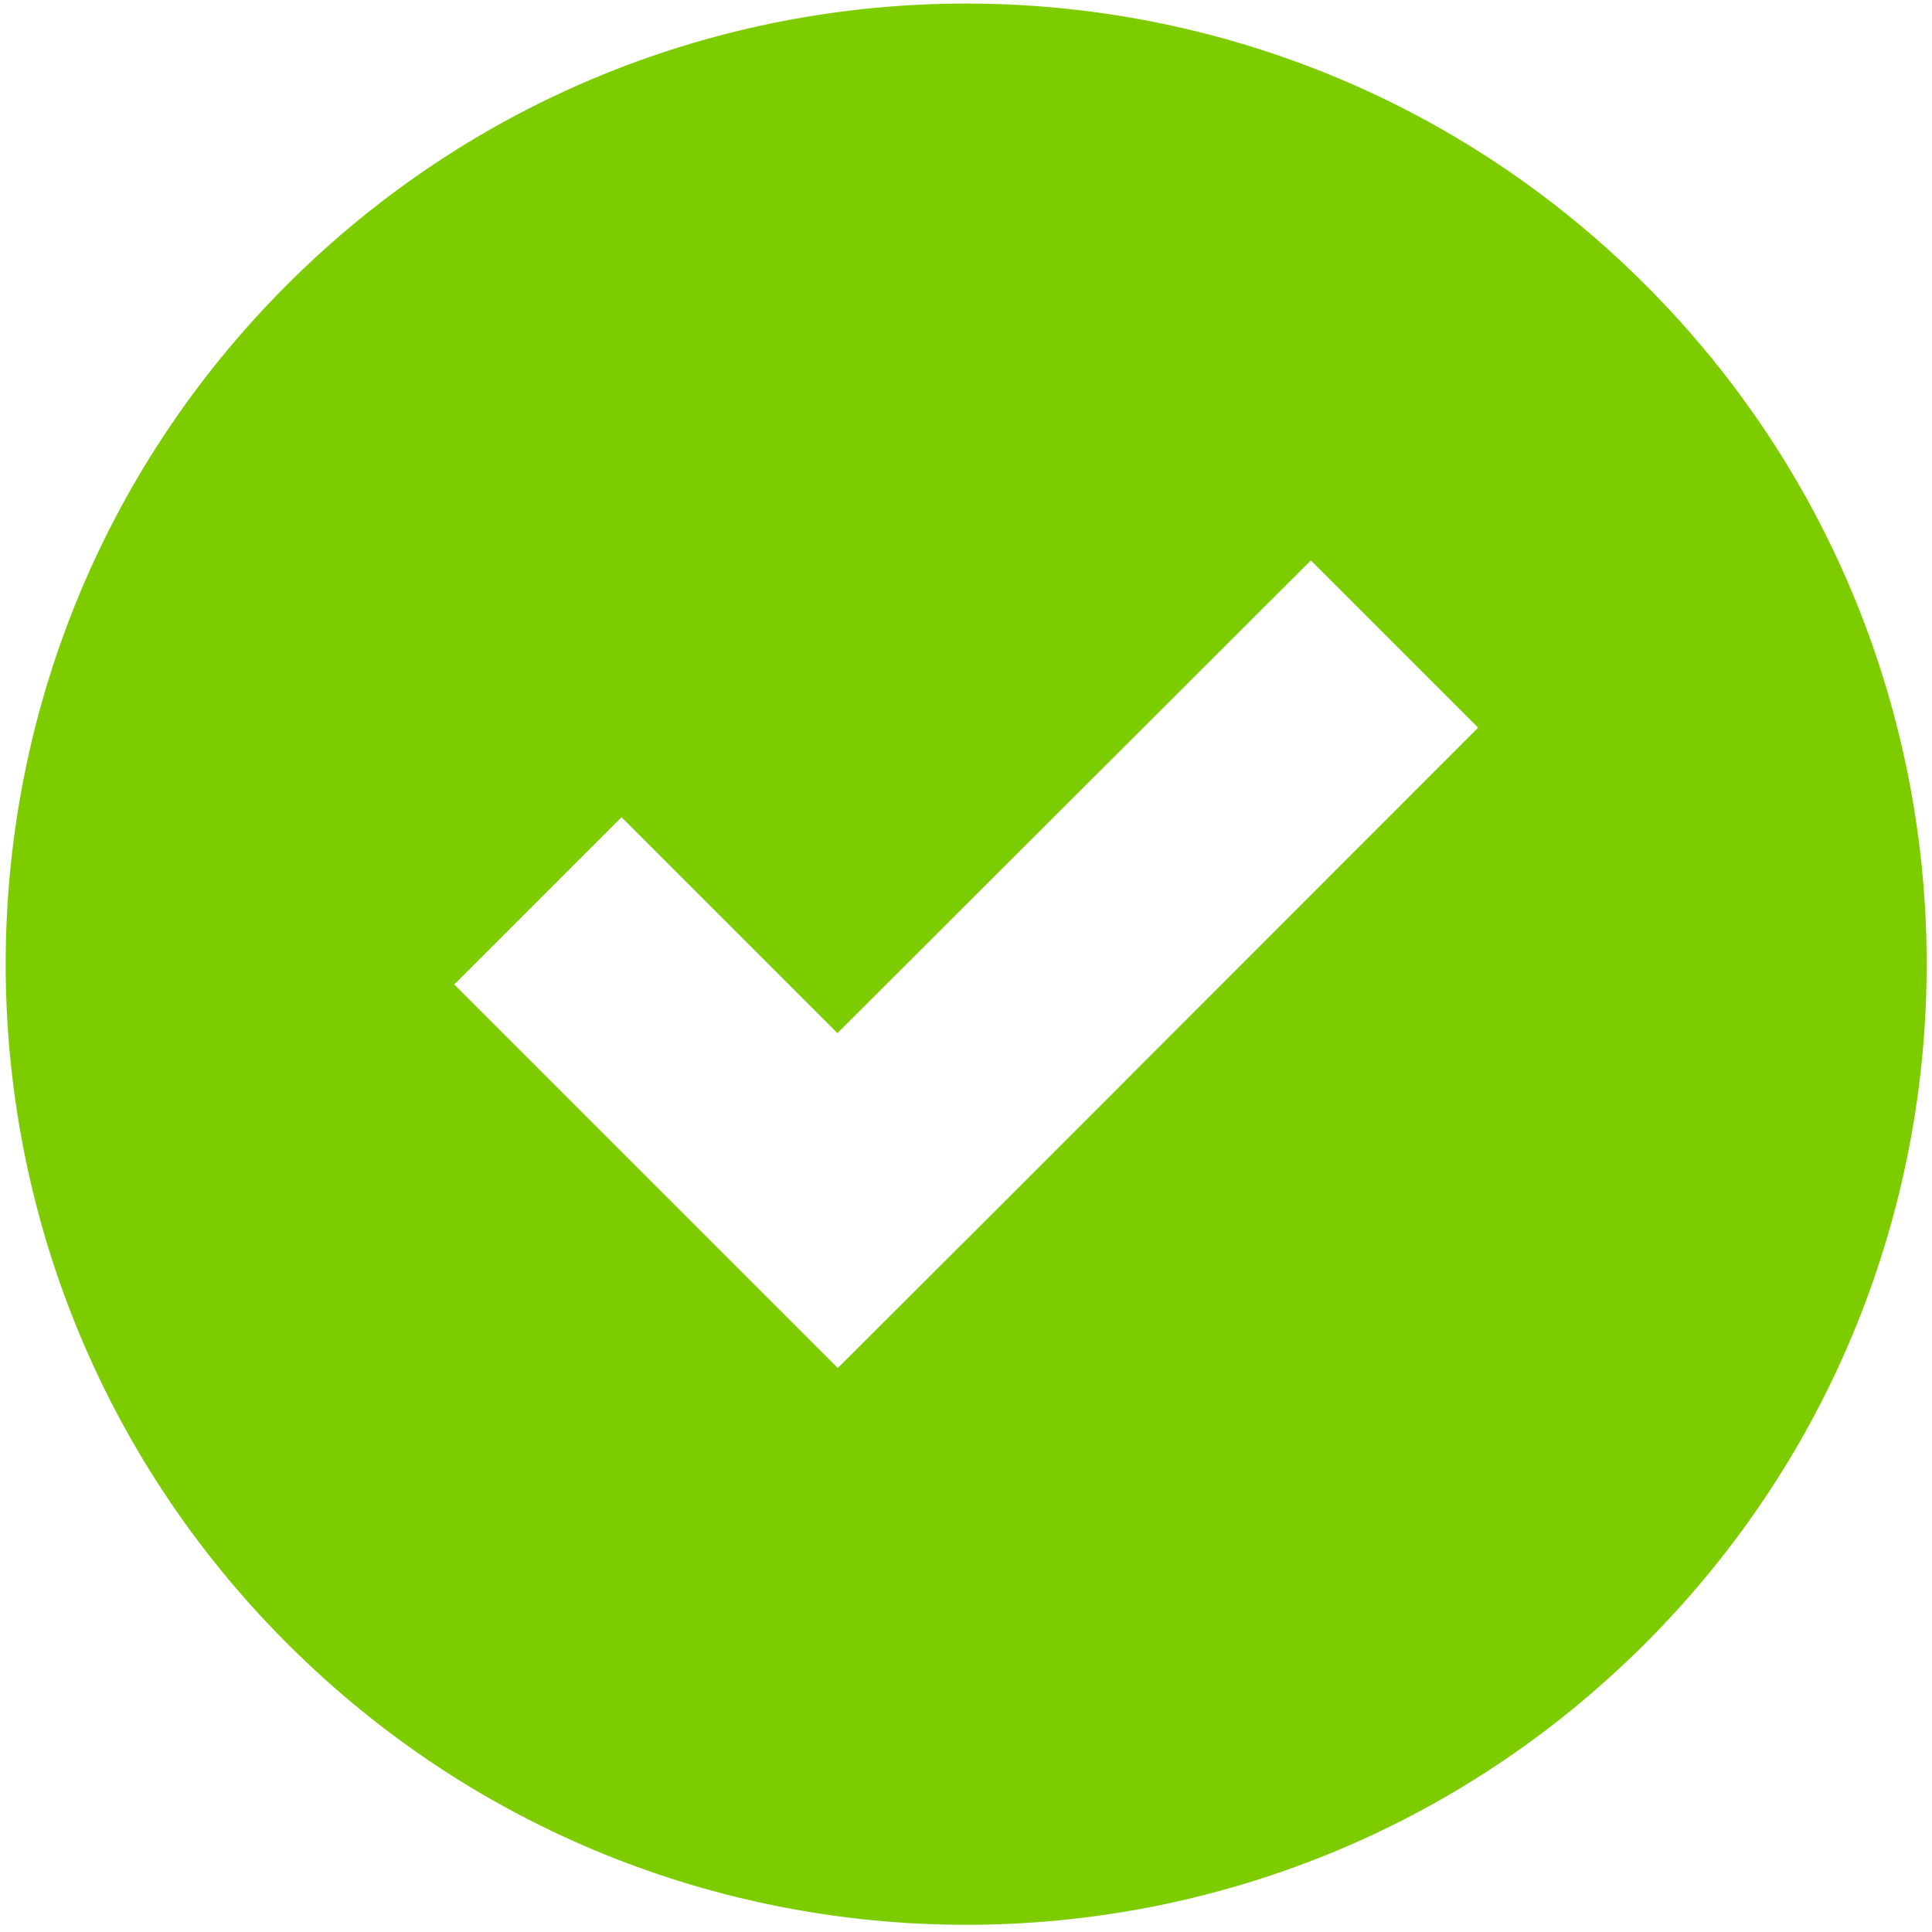
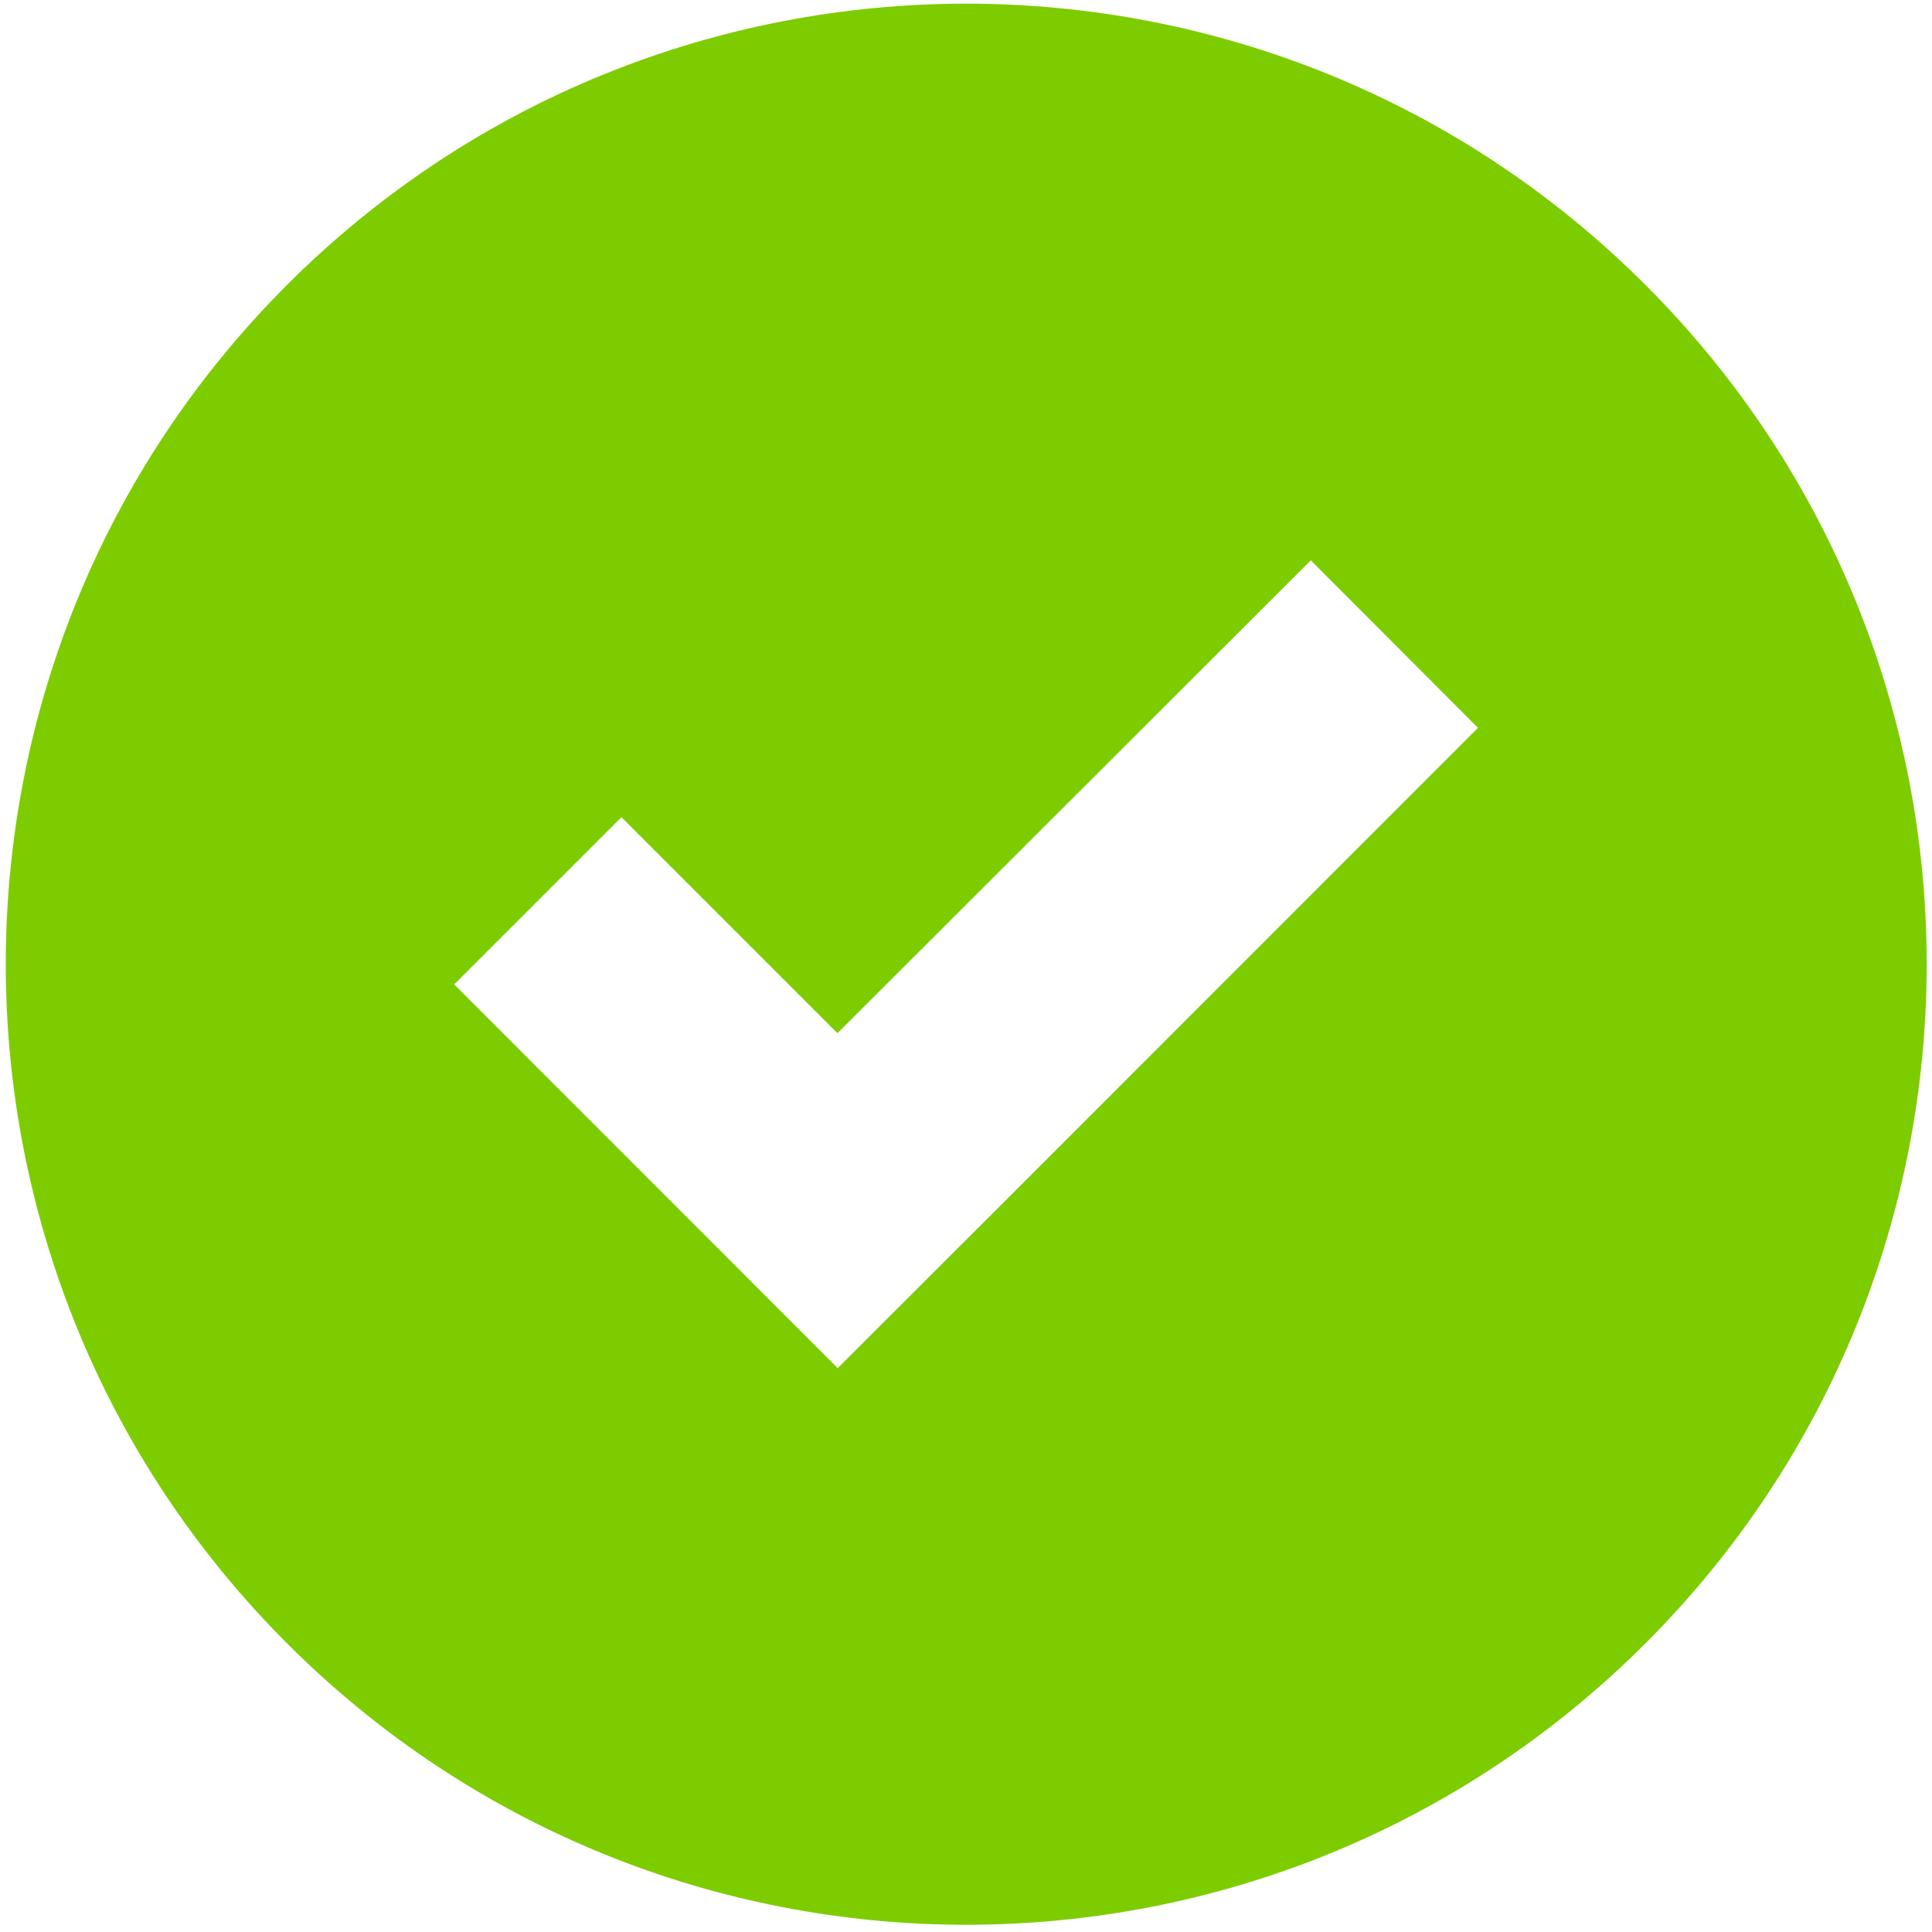
- <svg xmlns="http://www.w3.org/2000/svg" version="1.1" id="Capa_1" x="0px" y="0px" viewBox="-365 365.6 544 544" style="enable-background:new -365 365.6 544 544;" xml:space="preserve">
-   <style type="text/css">
- 	.st0{fill:#7DCC00;}
- </style>
-   <path class="st0" d="M98.3,828.3c105.6-105.6,105.6-276.9,0-382.5c-105.6-105.6-276.9-105.6-382.5,0  c-105.6,105.6-105.6,276.9,0,382.5C-178.6,934-7.3,934,98.3,828.3L98.3,828.3z M-190,595.7l60.8,60.8L4.1,523.4l47.1,47.1  L-81.9,703.7l-47.2,47.1l-108-108L-190,595.7z M-190,595.7" />
+ <svg xmlns="http://www.w3.org/2000/svg" width="32px" height="32px" viewBox="0 0 32 32" version="1.1">
+   <g id="surface1">
+     <path style=" stroke:none;fill-rule:nonzero;fill:rgb(49.02%,80%,0%);fill-opacity:1;" d="M 27.254 27.219 C 33.465 21.008 33.465 10.93 27.254 4.719 C 21.043 -1.492 10.965 -1.492 4.754 4.719 C -1.457 10.93 -1.457 21.008 4.754 27.219 C 10.965 33.434 21.043 33.434 27.254 27.219 Z M 10.293 13.535 L 13.871 17.113 L 21.711 9.281 L 24.48 12.055 L 16.652 19.887 L 13.875 22.66 L 7.523 16.305 Z M 10.293 13.535 " />
+   </g>
</svg>
